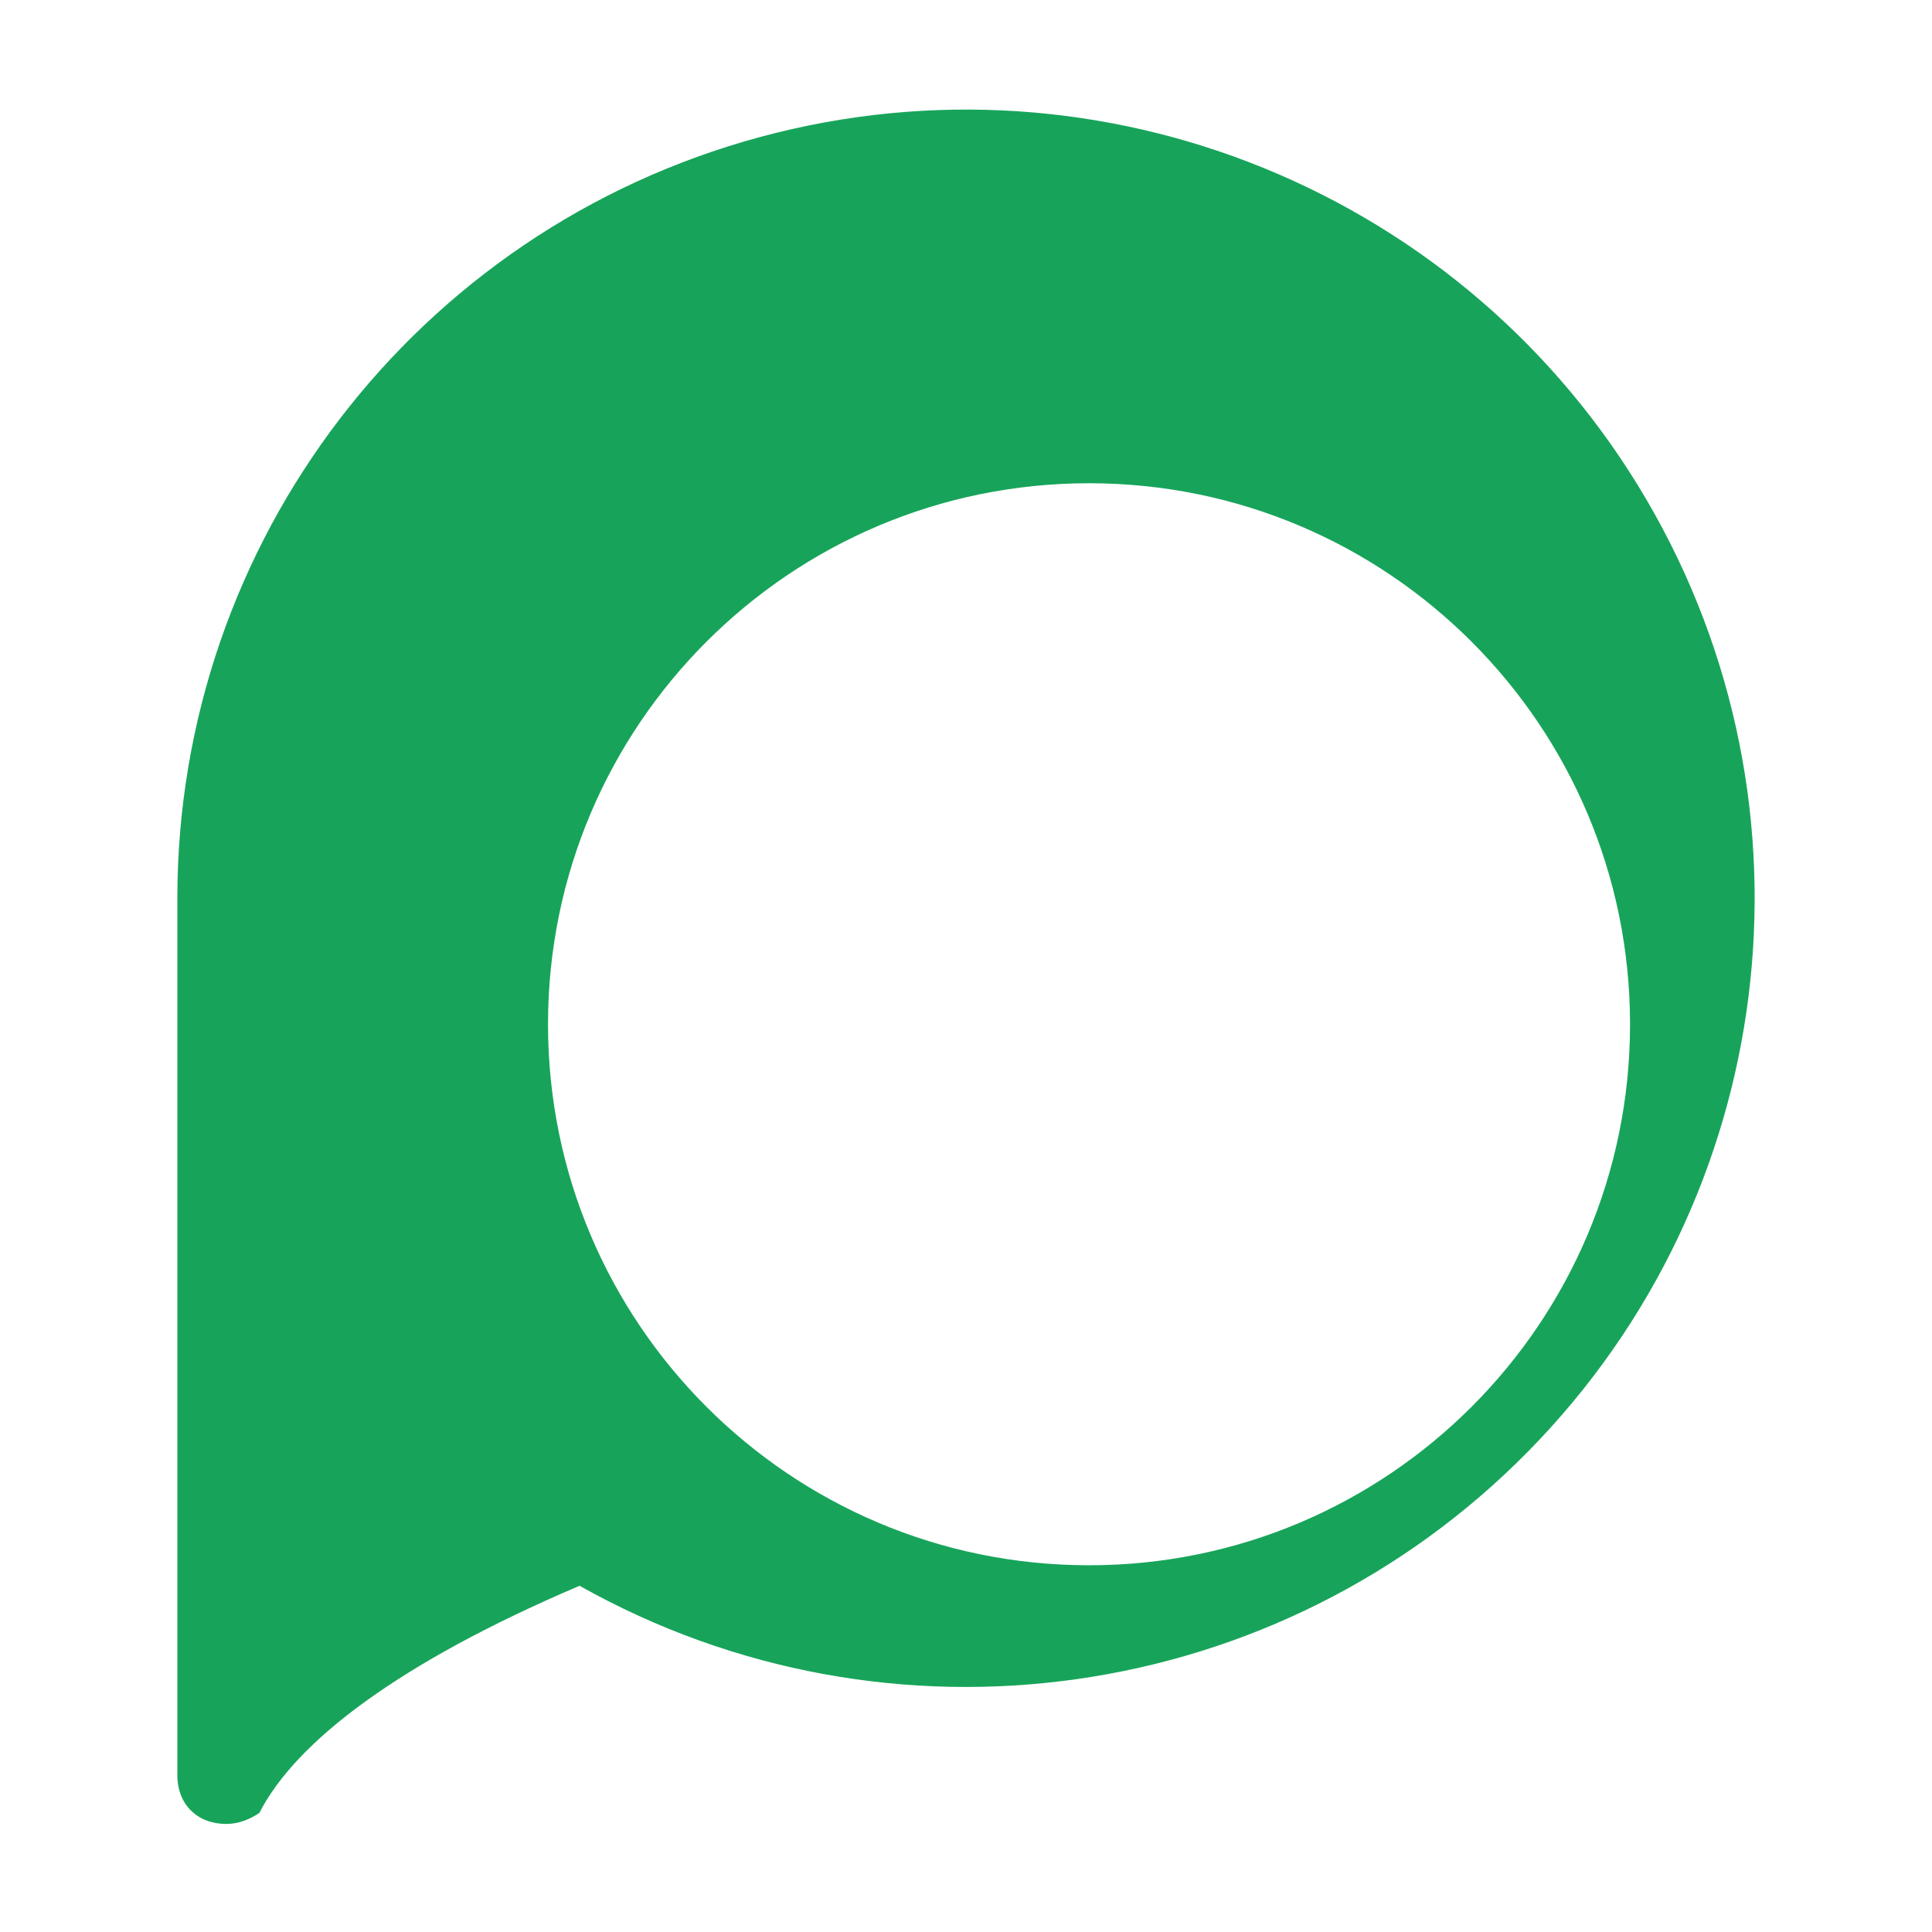
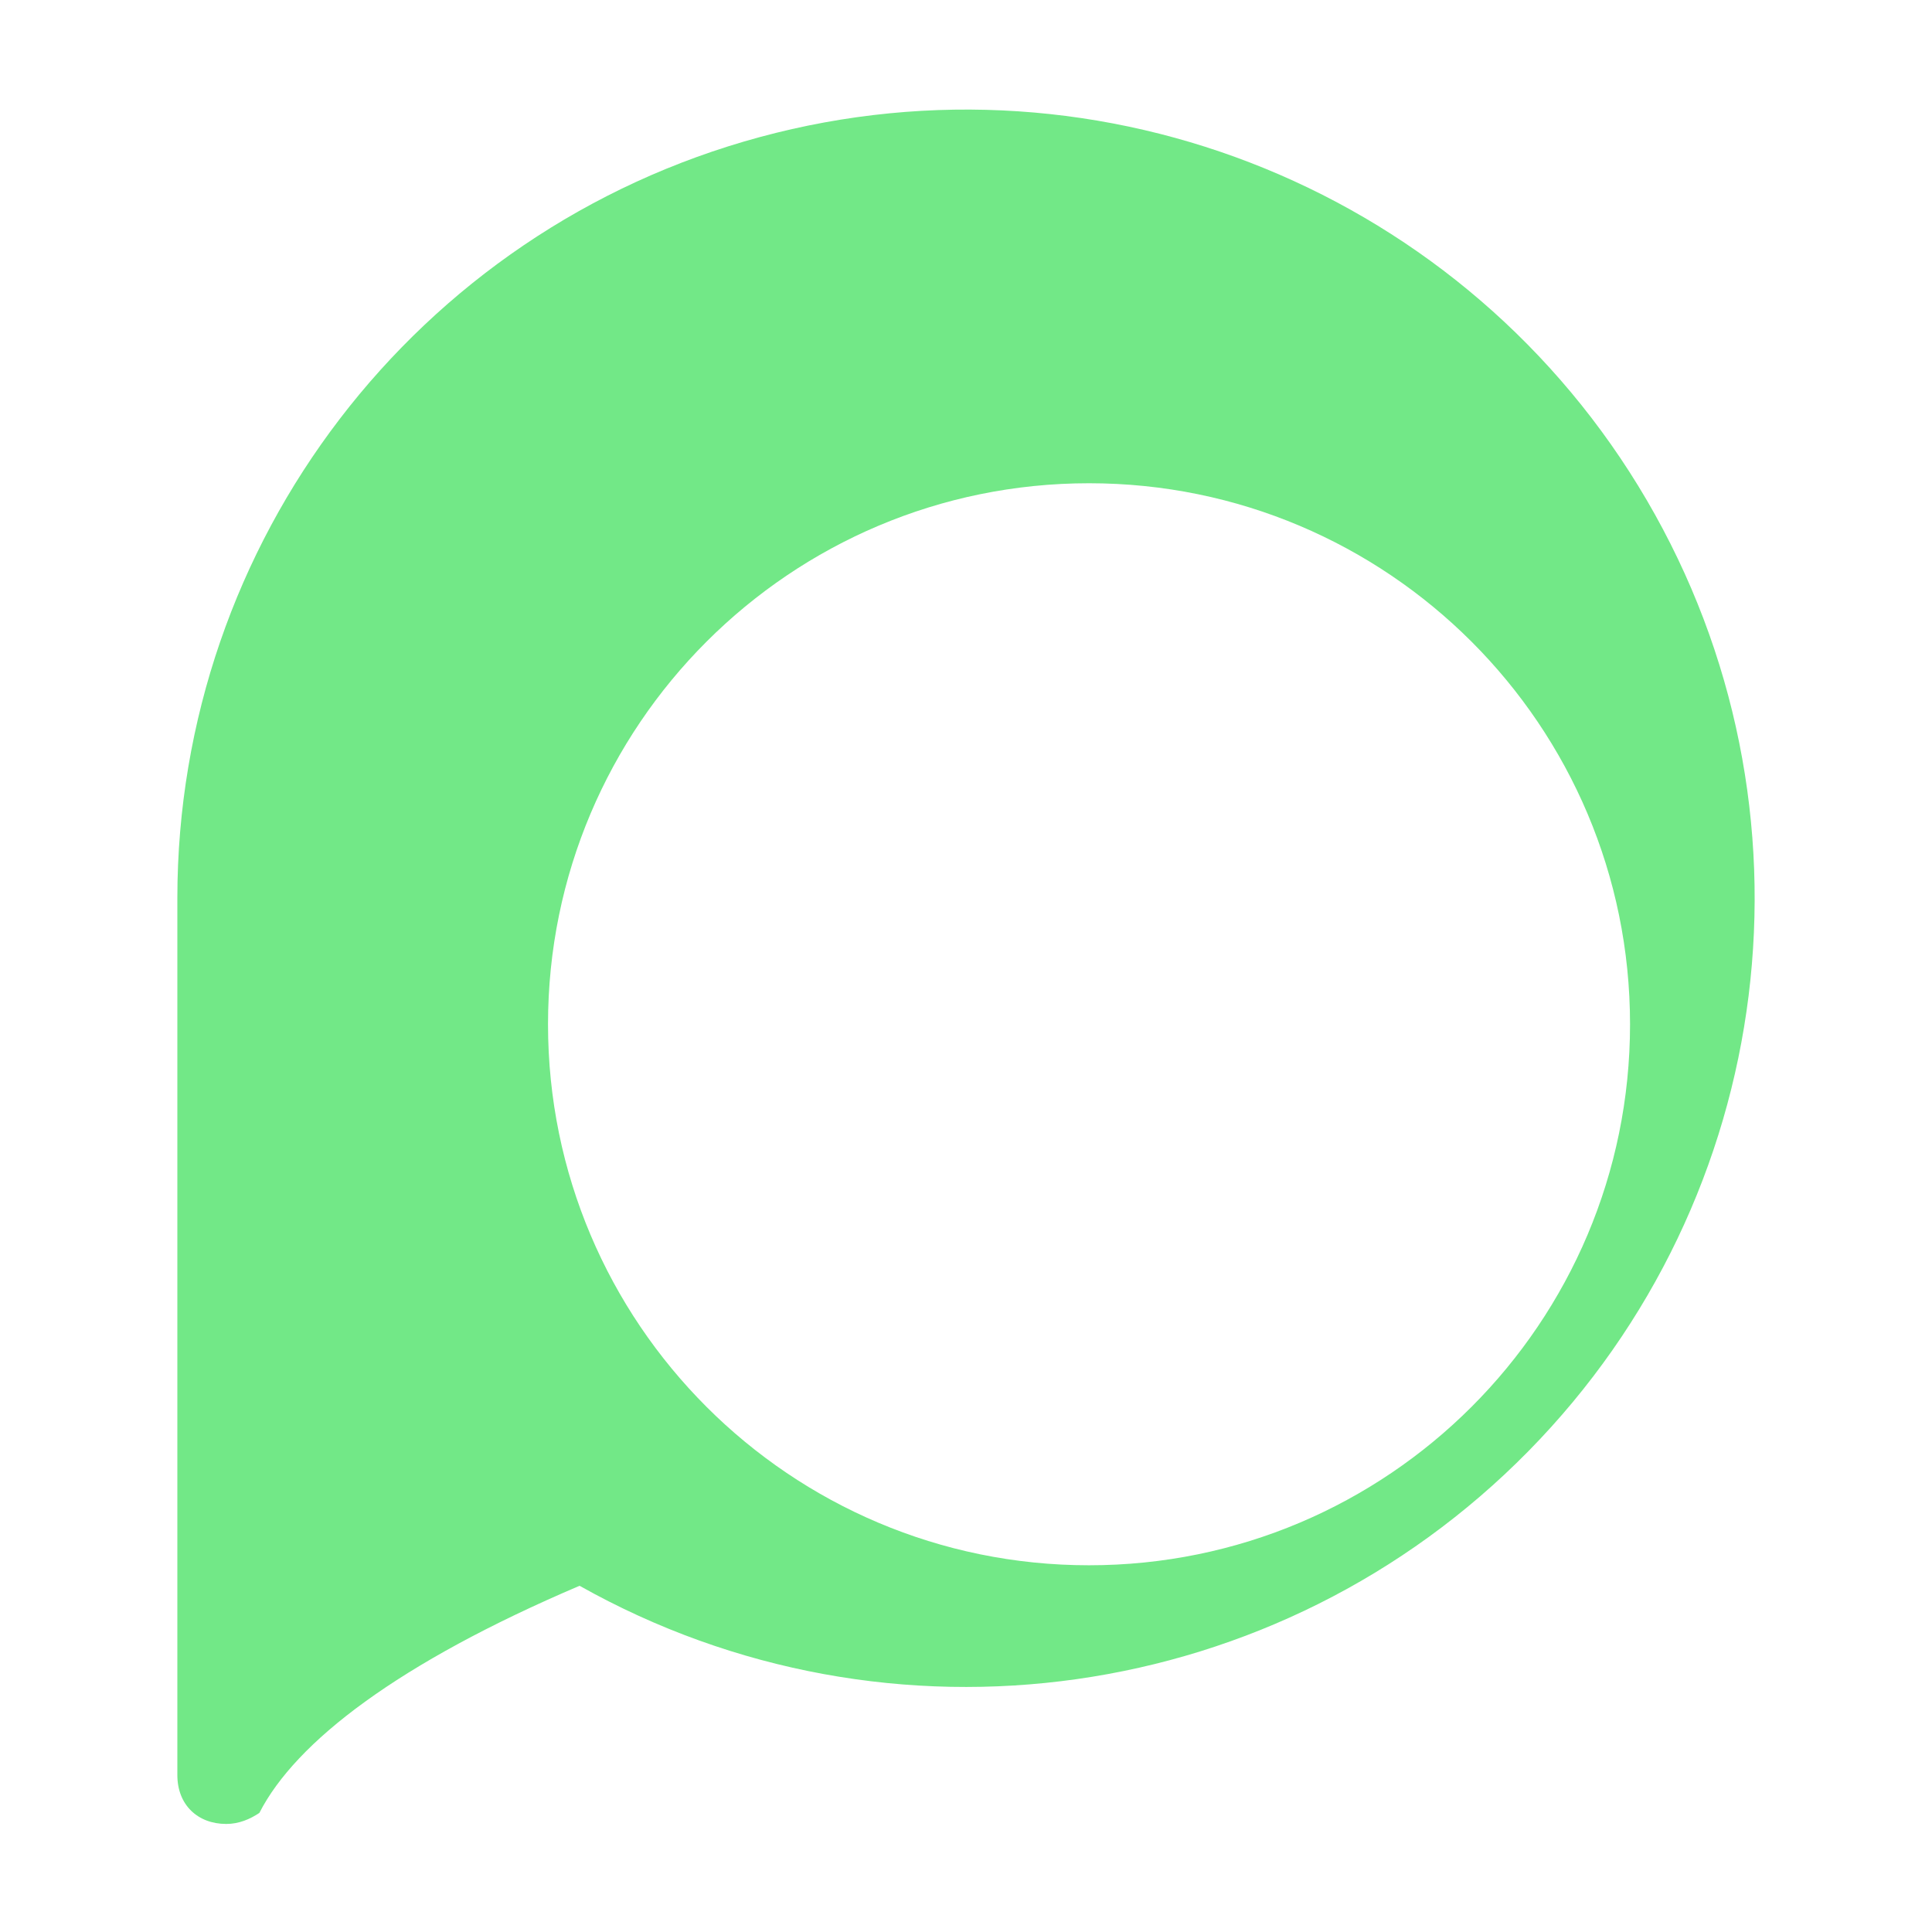
<svg xmlns="http://www.w3.org/2000/svg" viewBox="0 0 512 512" width="512" height="512">
  <g transform="translate(47 29) scale(4.18)">
-     <path fill="#17a45a" fill-rule="evenodd" d="M0 50 L0 105.6 C0 107.5 1.3 108.7 3.1 108.7 C3.9 108.7 4.6 108.4 5.2 108 C7.5 103.5 14 98.5 25.5 93.6 A50 50 0 1 0 0 50 Z M23.5 58 A34.3 34.3 0 1 1 92.1 58 A34.3 34.3 0 1 1 23.5 58 Z" />
+     <path fill="#72e887" fill-rule="evenodd" d="M0 50 L0 105.6 C0 107.5 1.3 108.7 3.1 108.7 C3.9 108.7 4.6 108.4 5.2 108 C7.5 103.5 14 98.5 25.5 93.6 A50 50 0 1 0 0 50 Z M23.5 58 A34.3 34.3 0 1 1 92.1 58 A34.3 34.3 0 1 1 23.5 58 Z" />
  </g>
</svg>
